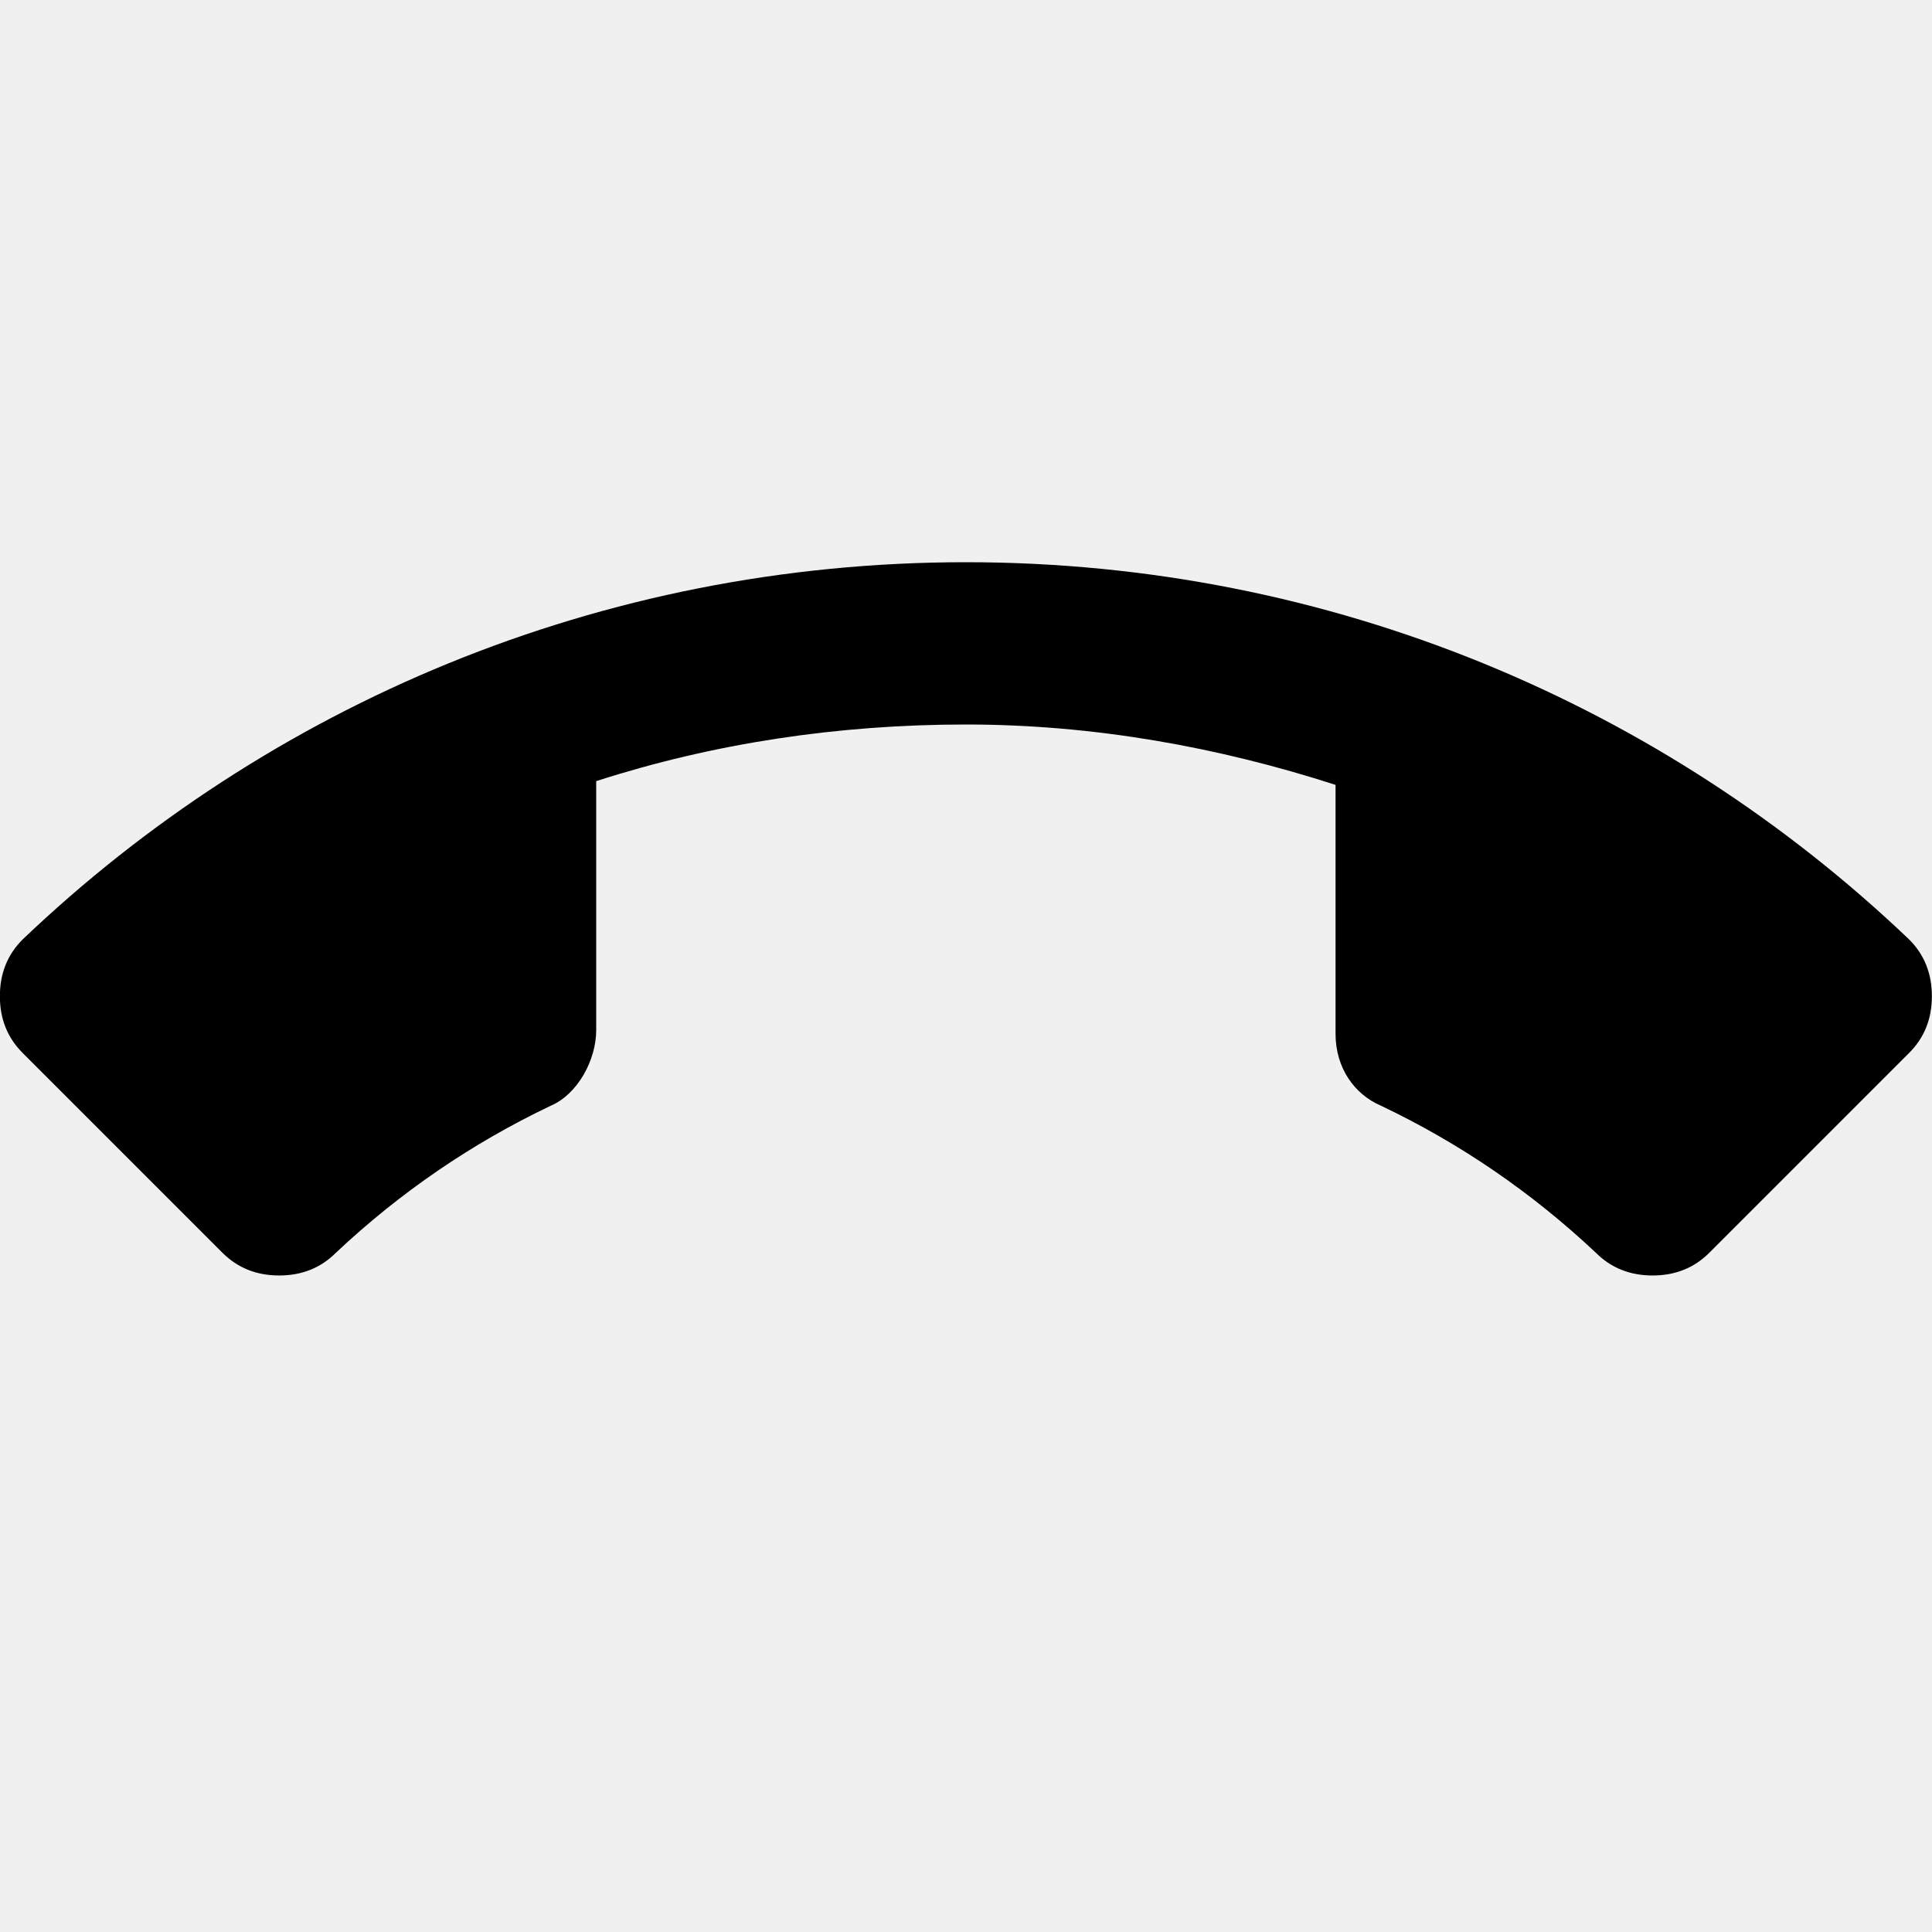
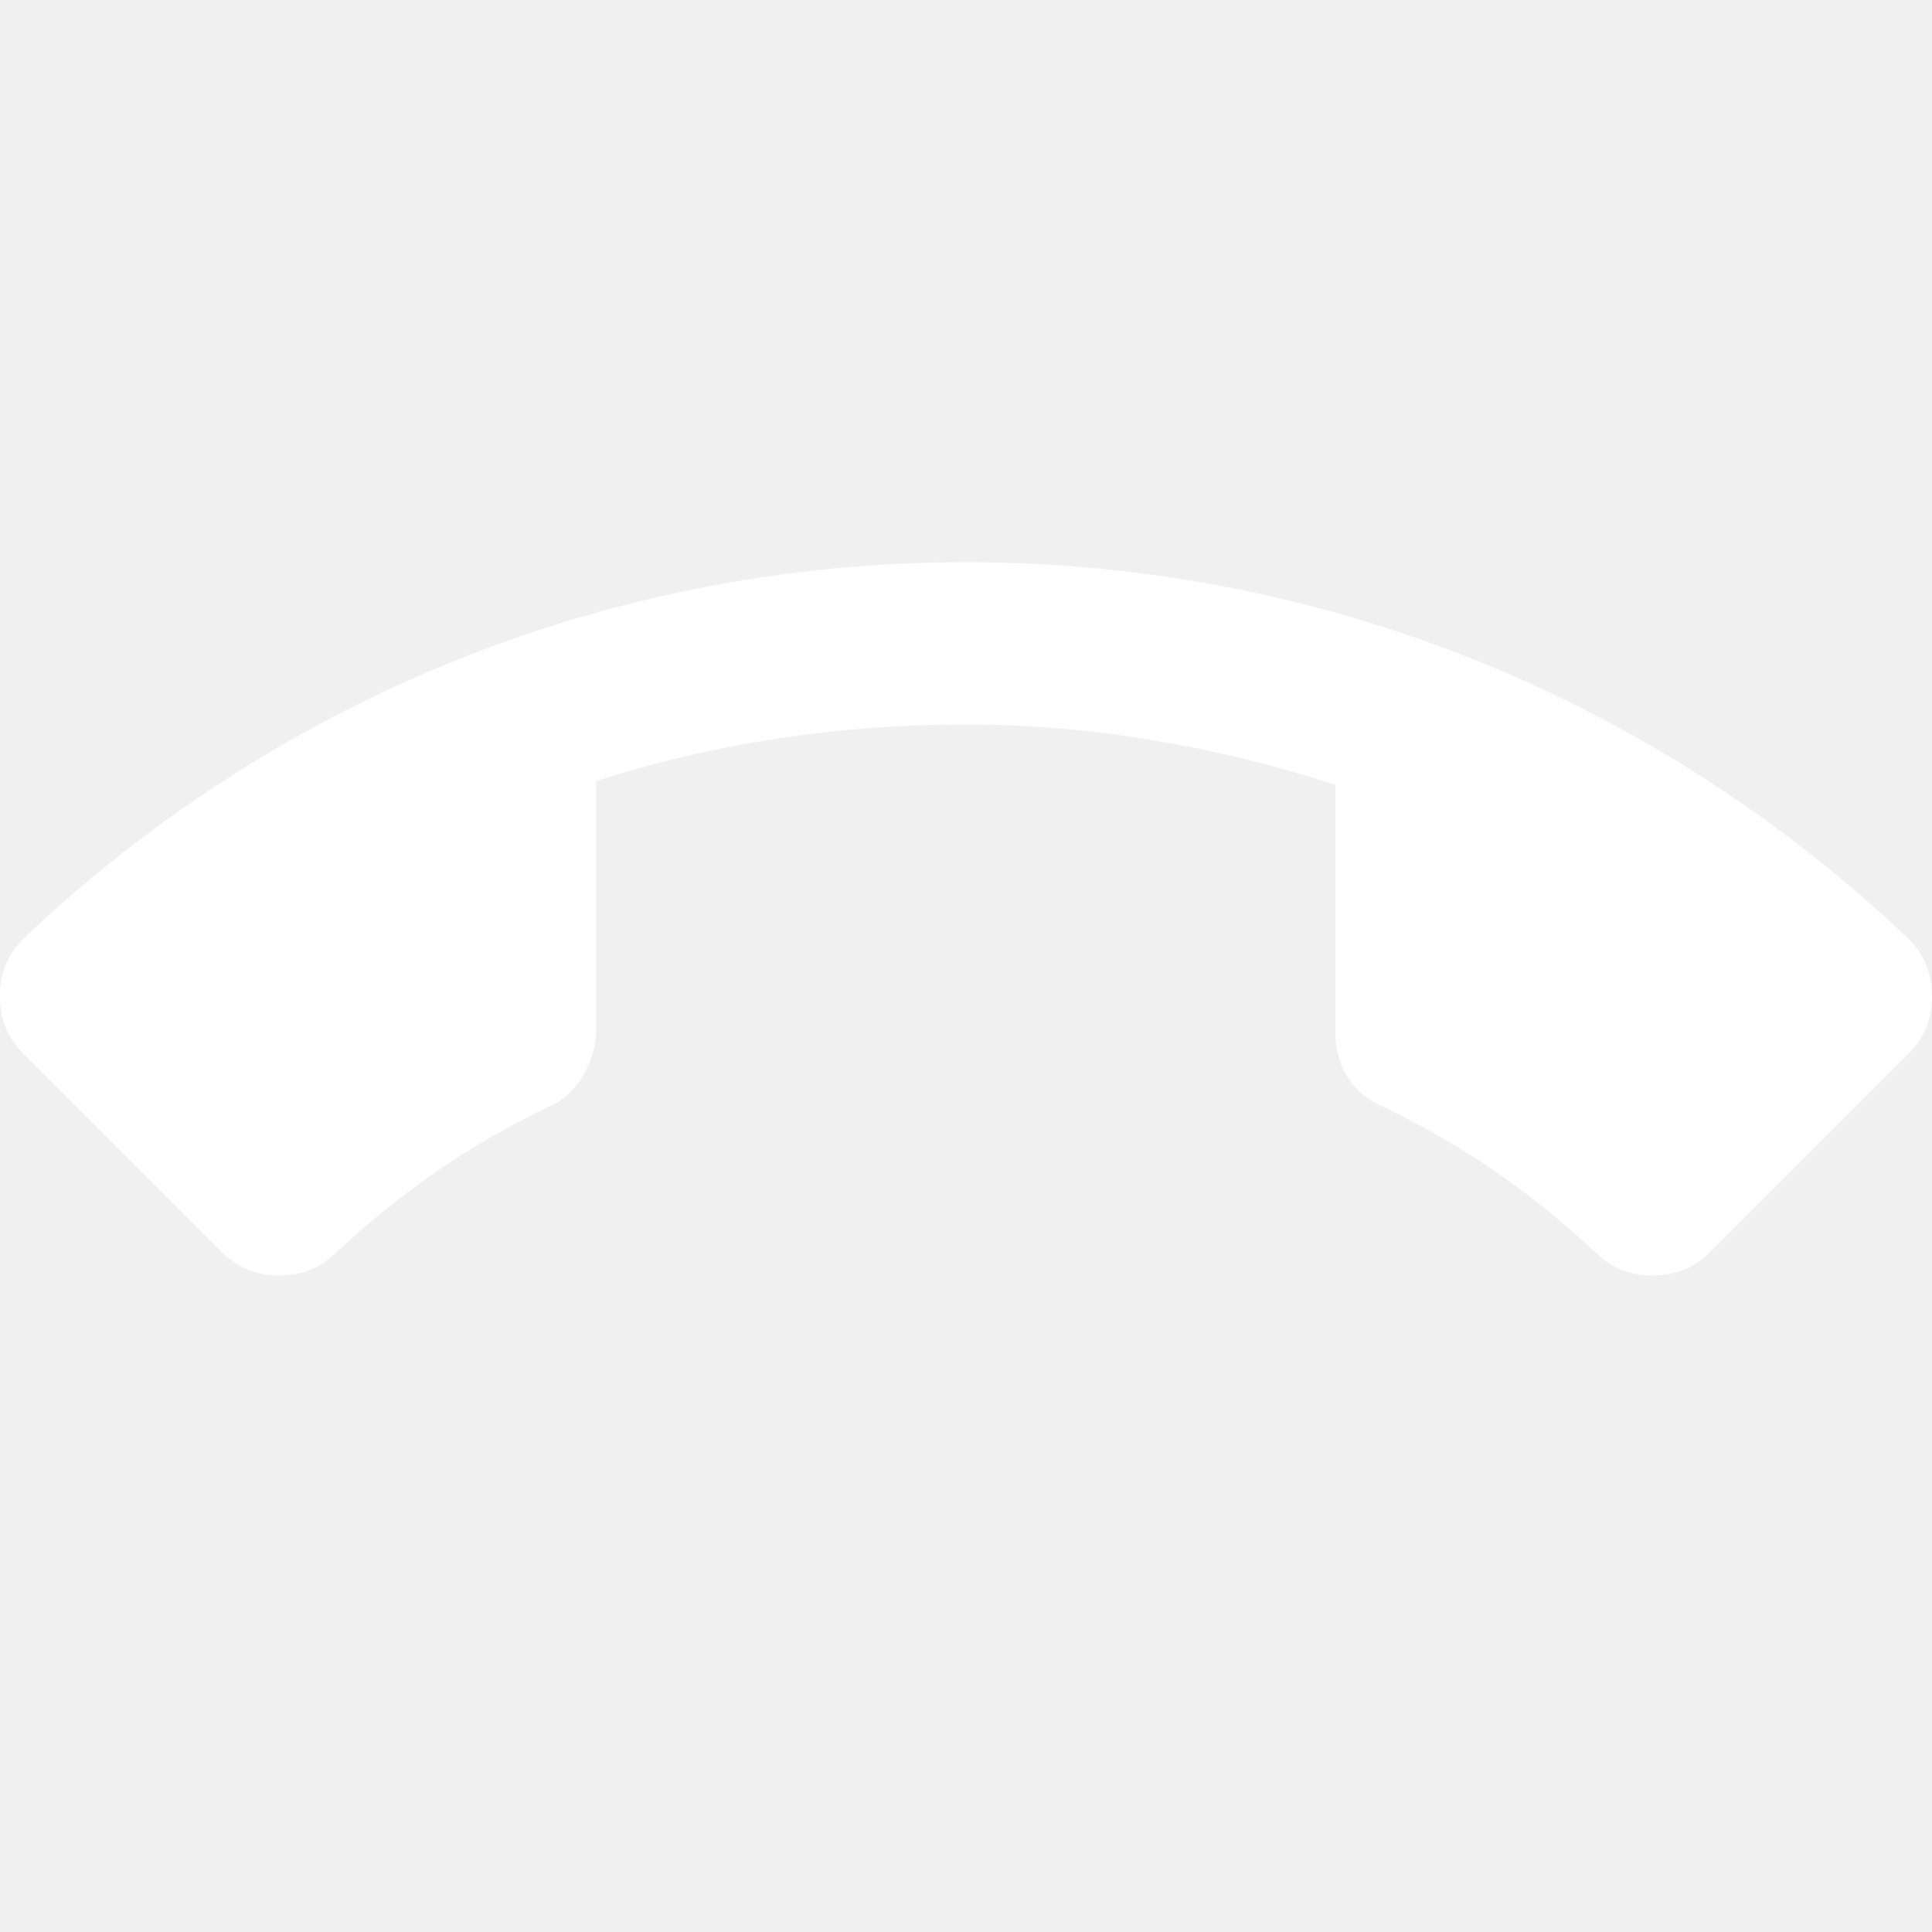
<svg xmlns="http://www.w3.org/2000/svg" version="1.1" width="32" height="32" viewBox="0 0 32 32">
-   <path d="M16 12c-2.125 0-4.188 0.313-6.125 0.938v4.125c0 0.5-0.313 1.063-0.75 1.25-1.313 0.625-2.5 1.438-3.563 2.438-0.25 0.25-0.563 0.375-0.938 0.375s-0.688-0.125-0.938-0.375l-3.313-3.313c-0.25-0.25-0.375-0.563-0.375-0.938s0.125-0.688 0.375-0.938c4.063-3.875 9.563-6.25 15.625-6.25s11.563 2.375 15.625 6.25c0.25 0.25 0.375 0.563 0.375 0.938s-0.125 0.688-0.375 0.938l-3.313 3.313c-0.25 0.25-0.563 0.375-0.938 0.375s-0.688-0.125-0.938-0.375c-1.063-1-2.25-1.813-3.563-2.438-0.438-0.188-0.75-0.625-0.75-1.188v-4.125c-1.938-0.625-4-1-6.125-1z" />
+   <path d="M16 12c-2.125 0-4.188 0.313-6.125 0.938v4.125c0 0.5-0.313 1.063-0.75 1.25-1.313 0.625-2.5 1.438-3.563 2.438-0.25 0.25-0.563 0.375-0.938 0.375s-0.688-0.125-0.938-0.375l-3.313-3.313c-0.25-0.25-0.375-0.563-0.375-0.938s0.125-0.688 0.375-0.938c4.063-3.875 9.563-6.25 15.625-6.25s11.563 2.375 15.625 6.25c0.25 0.25 0.375 0.563 0.375 0.938s-0.125 0.688-0.375 0.938l-3.313 3.313c-0.25 0.25-0.563 0.375-0.938 0.375s-0.688-0.125-0.938-0.375c-1.063-1-2.25-1.813-3.563-2.438-0.438-0.188-0.75-0.625-0.75-1.188v-4.125c-1.938-0.625-4-1-6.125-1z" fill="#ffffff" />
</svg>
